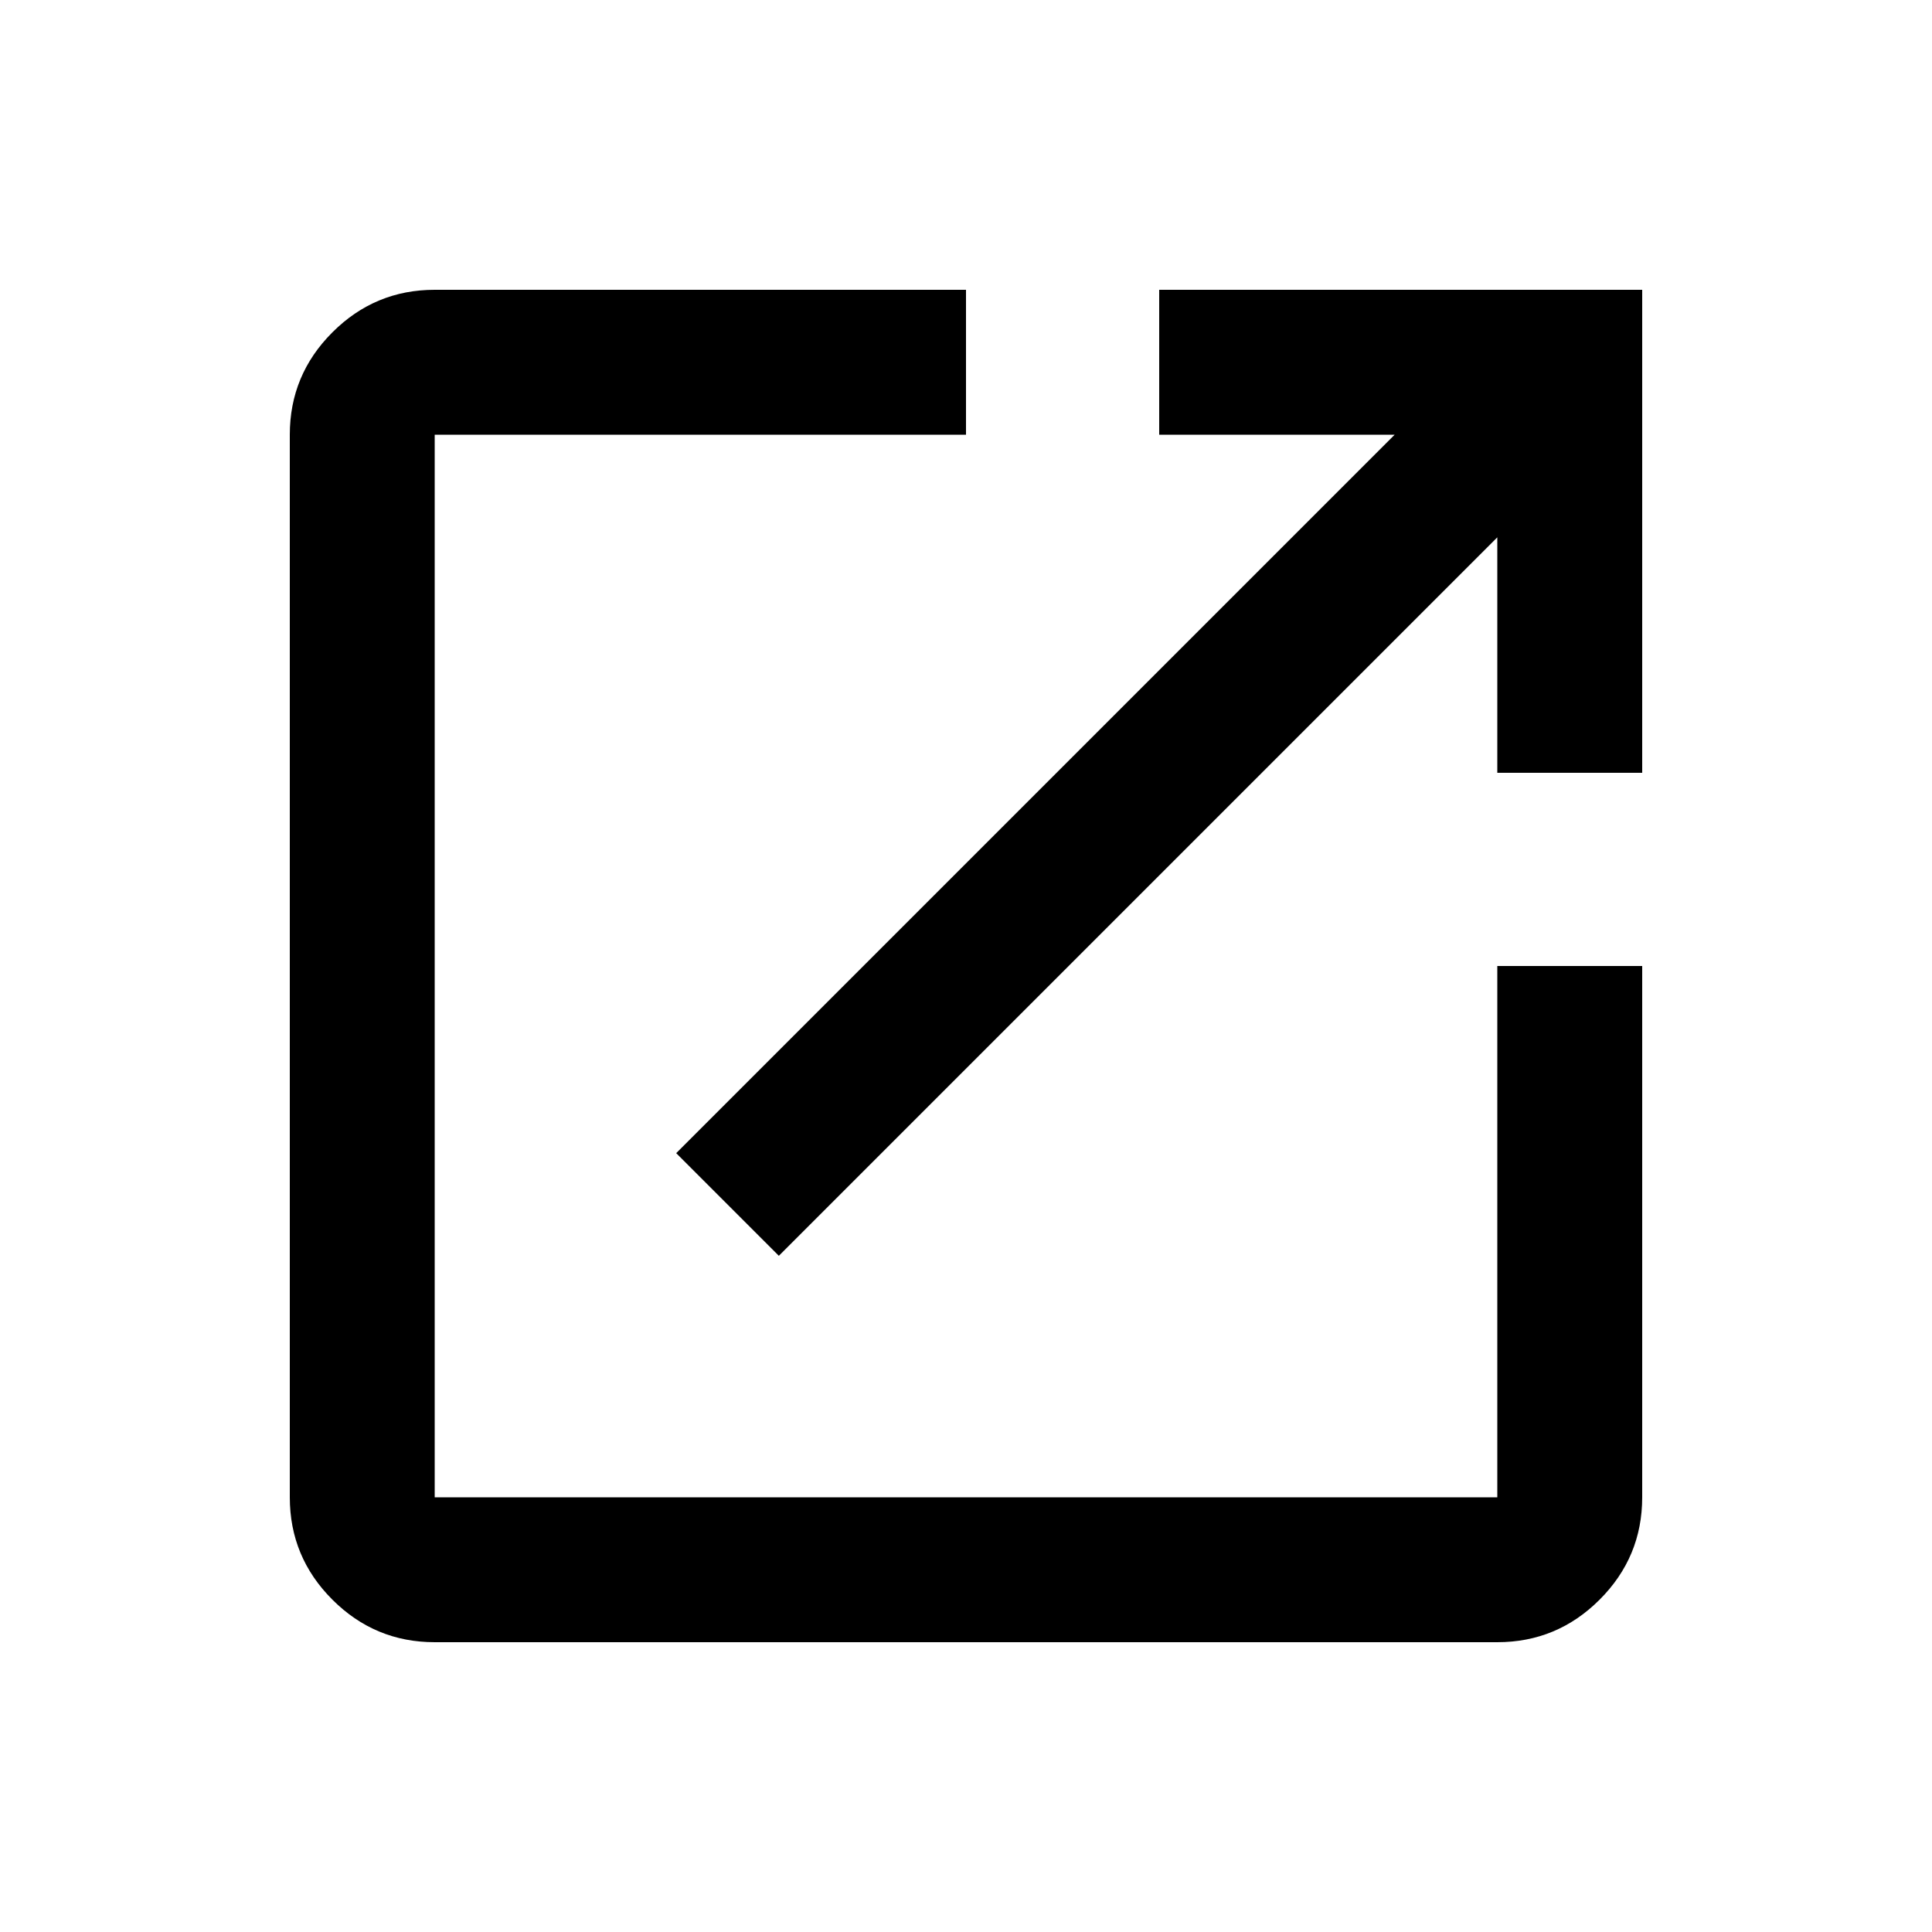
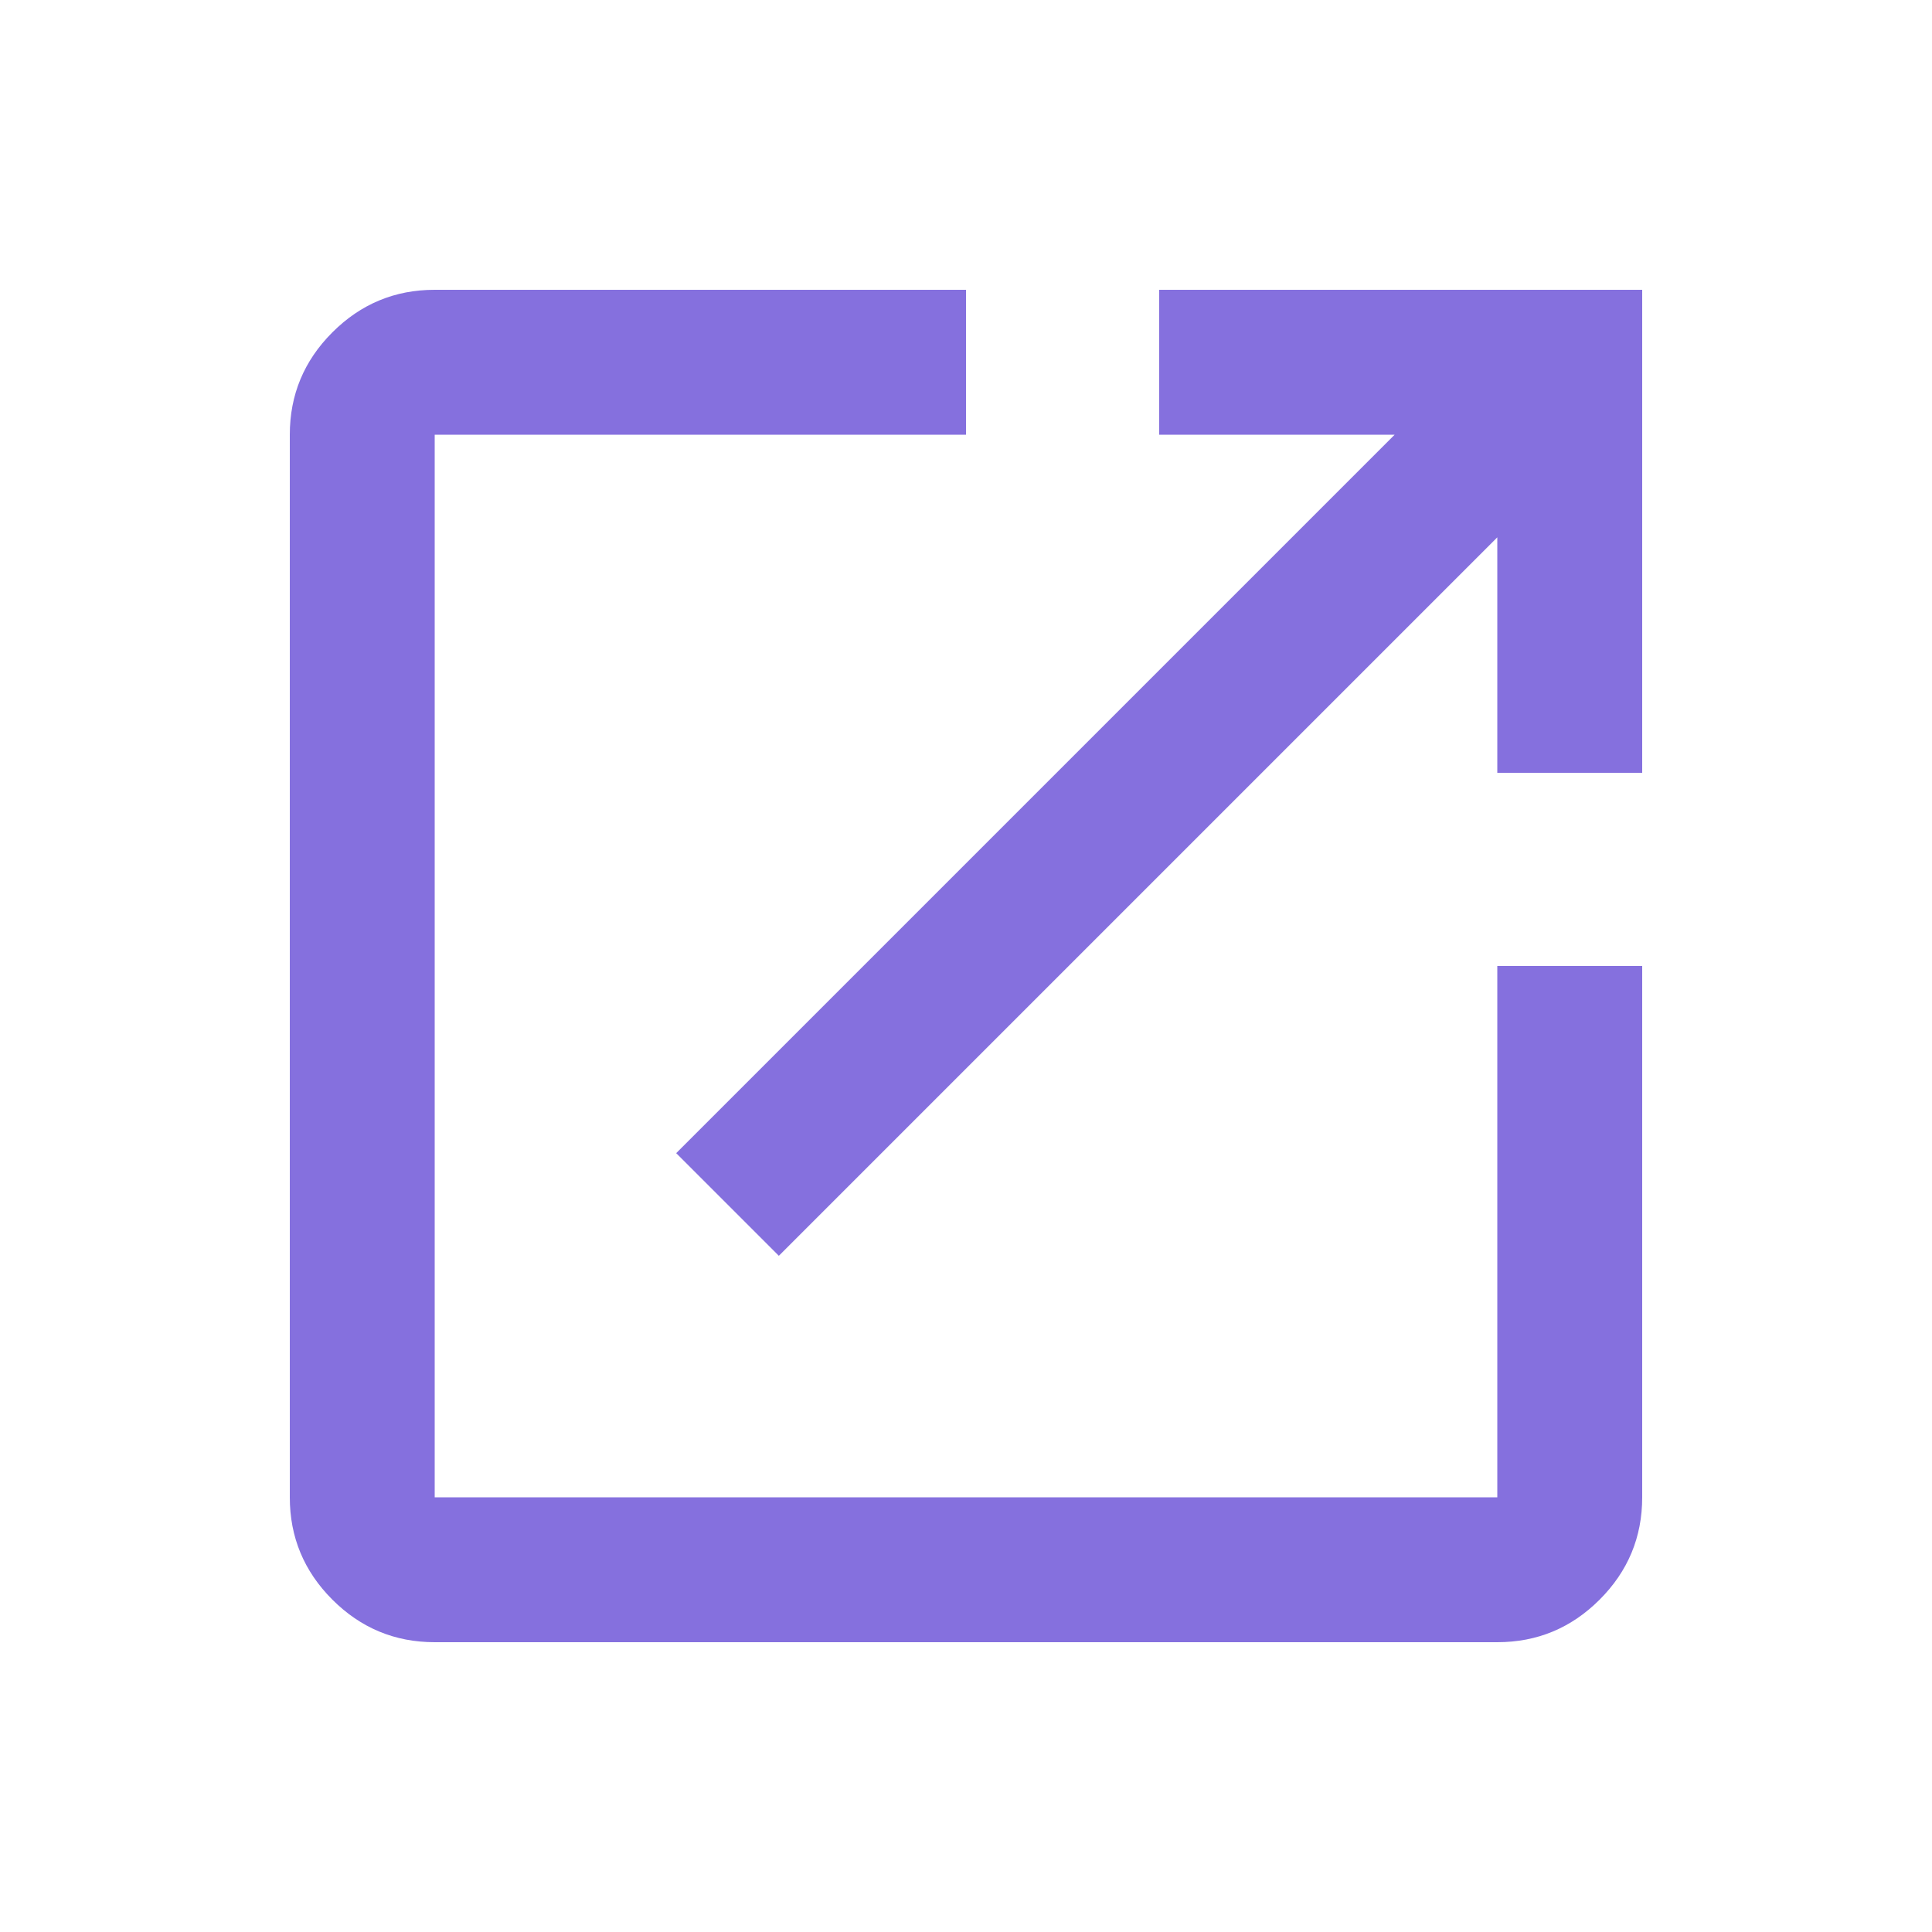
- <svg xmlns="http://www.w3.org/2000/svg" height="20px" viewBox="0 -960 960 960" width="20px" fill="#000000">
+ <svg xmlns="http://www.w3.org/2000/svg" height="20px" viewBox="0 -960 960 960" width="20px" fill="#8570de">
  <path d="M216-144q-29.7 0-50.85-21.15Q144-186.3 144-216v-528q0-29.7 21.15-50.85Q186.3-816 216-816h264v72H216v528h528v-264h72v264q0 29.7-21.15 50.85Q773.7-144 744-144H216Zm171-192-51-51 357-357H576v-72h240v240h-72v-117L387-336Z" />
</svg>
